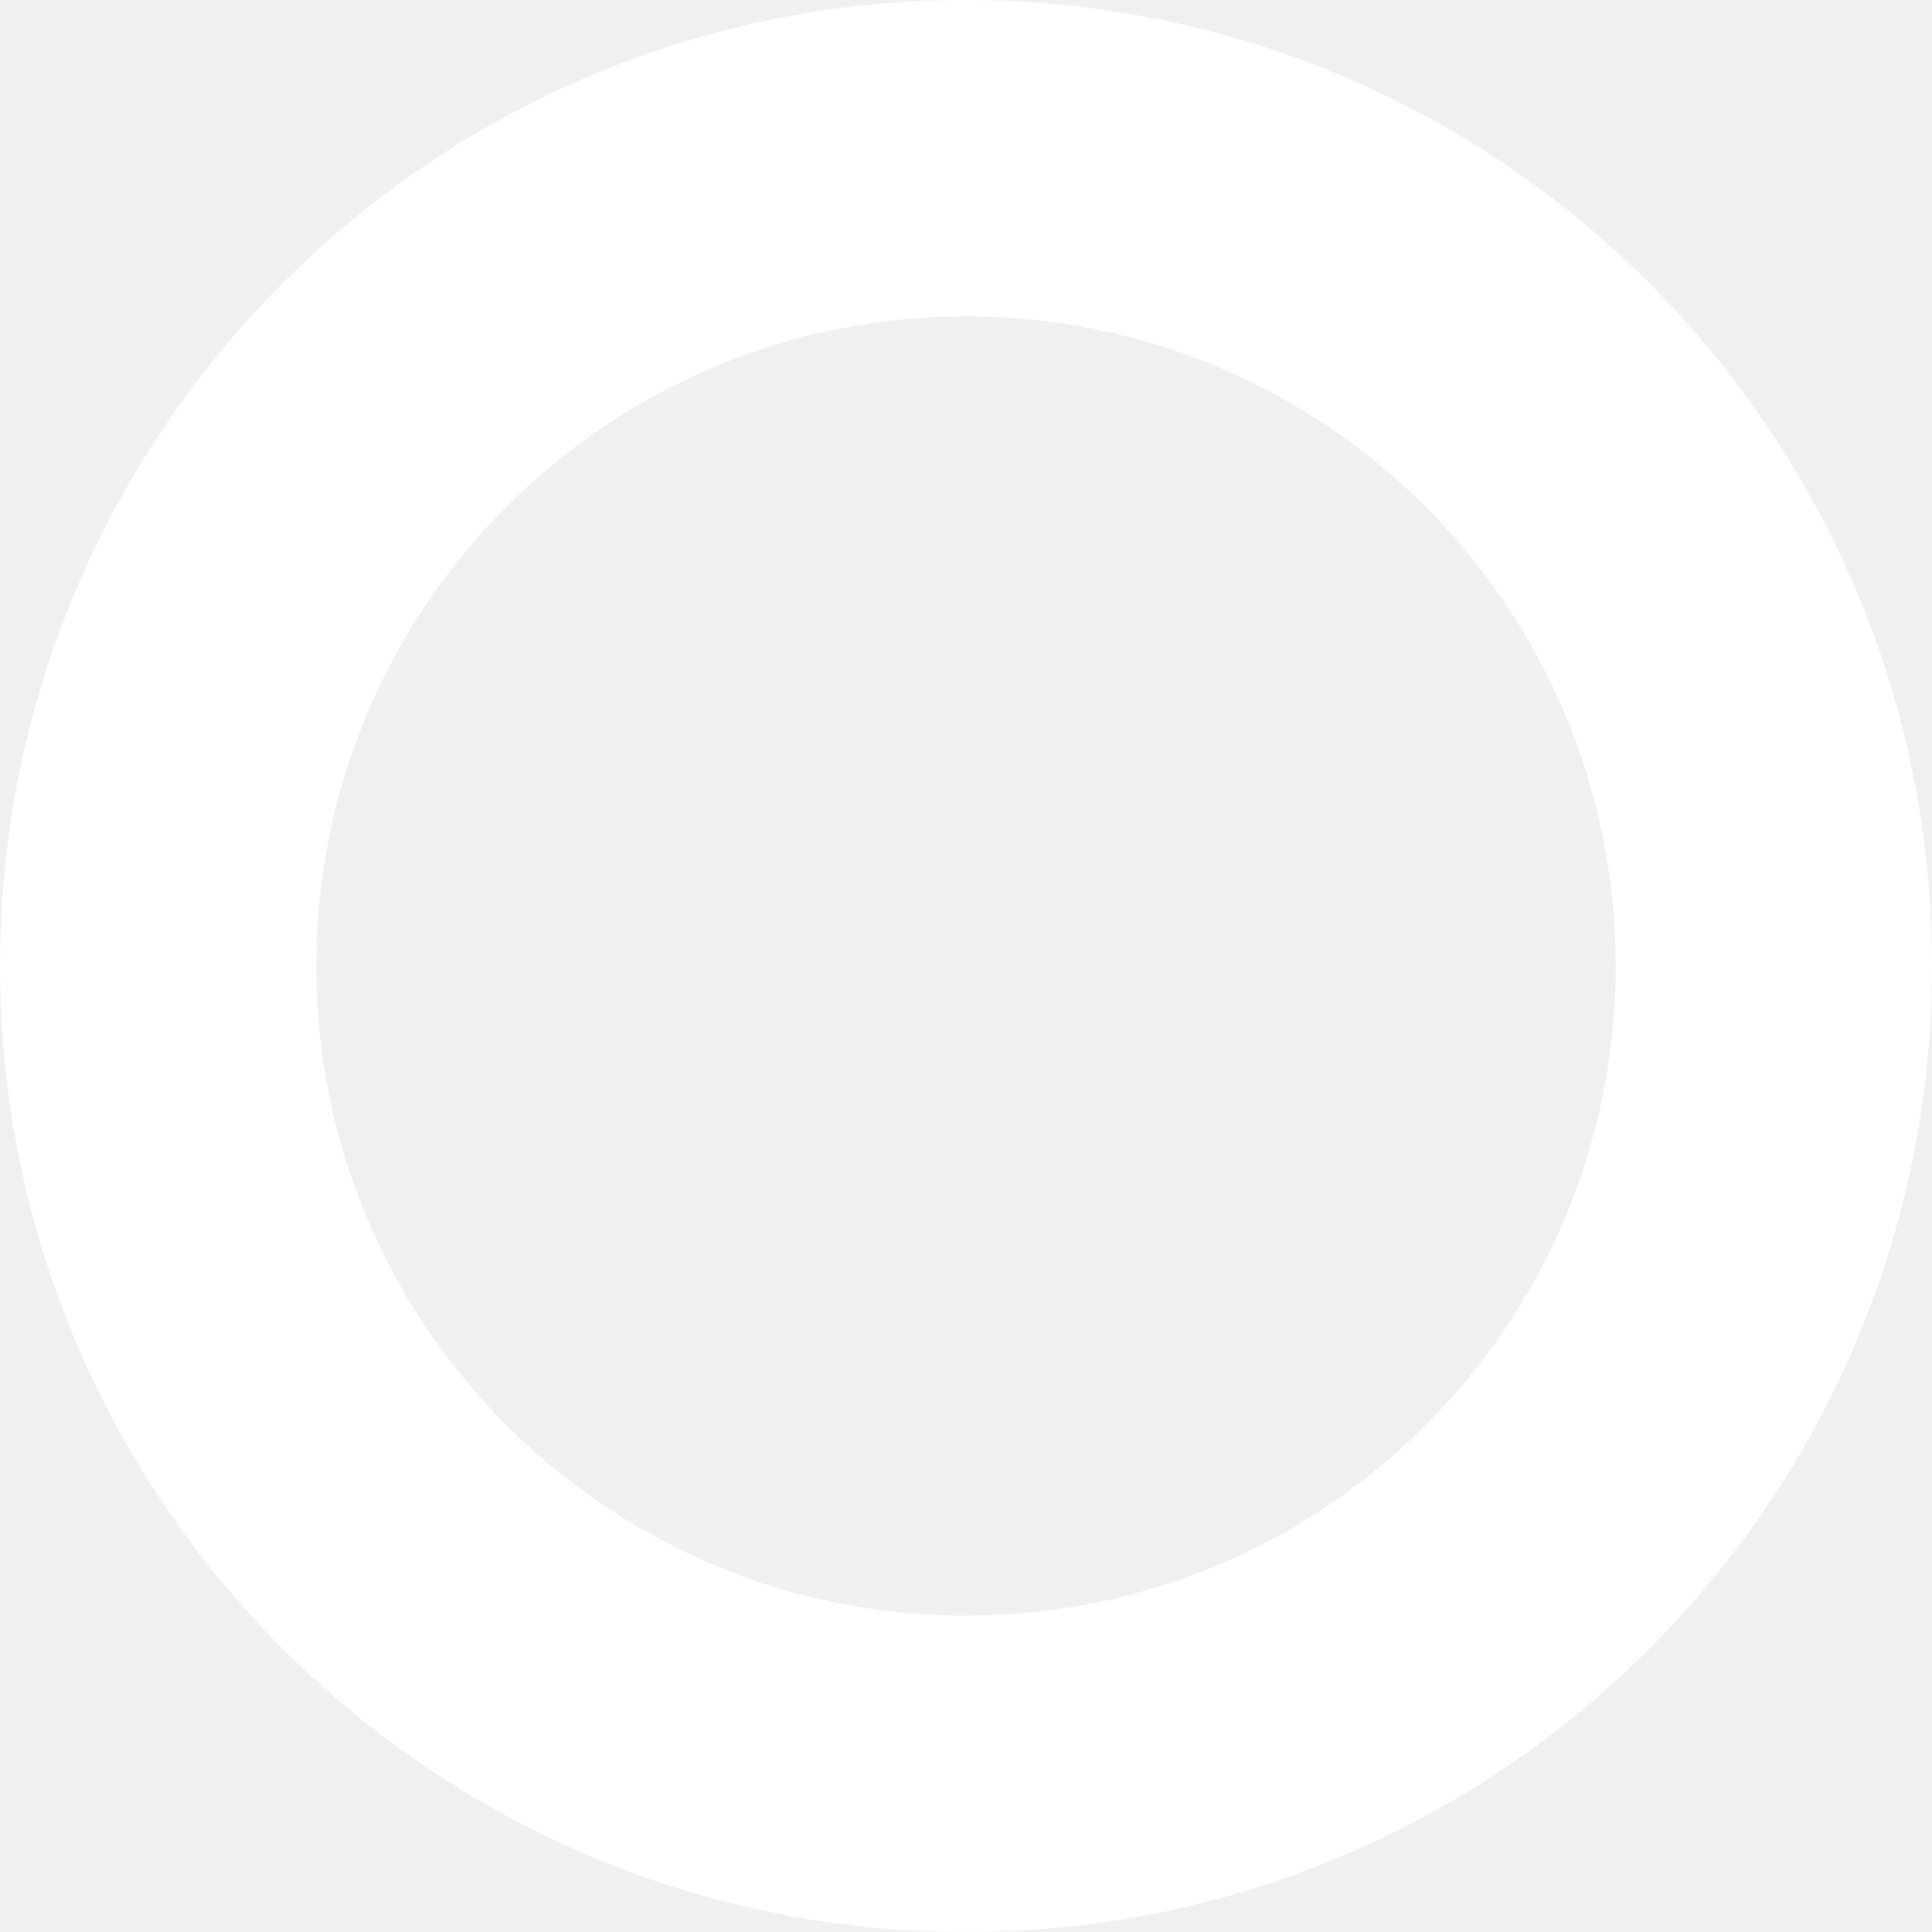
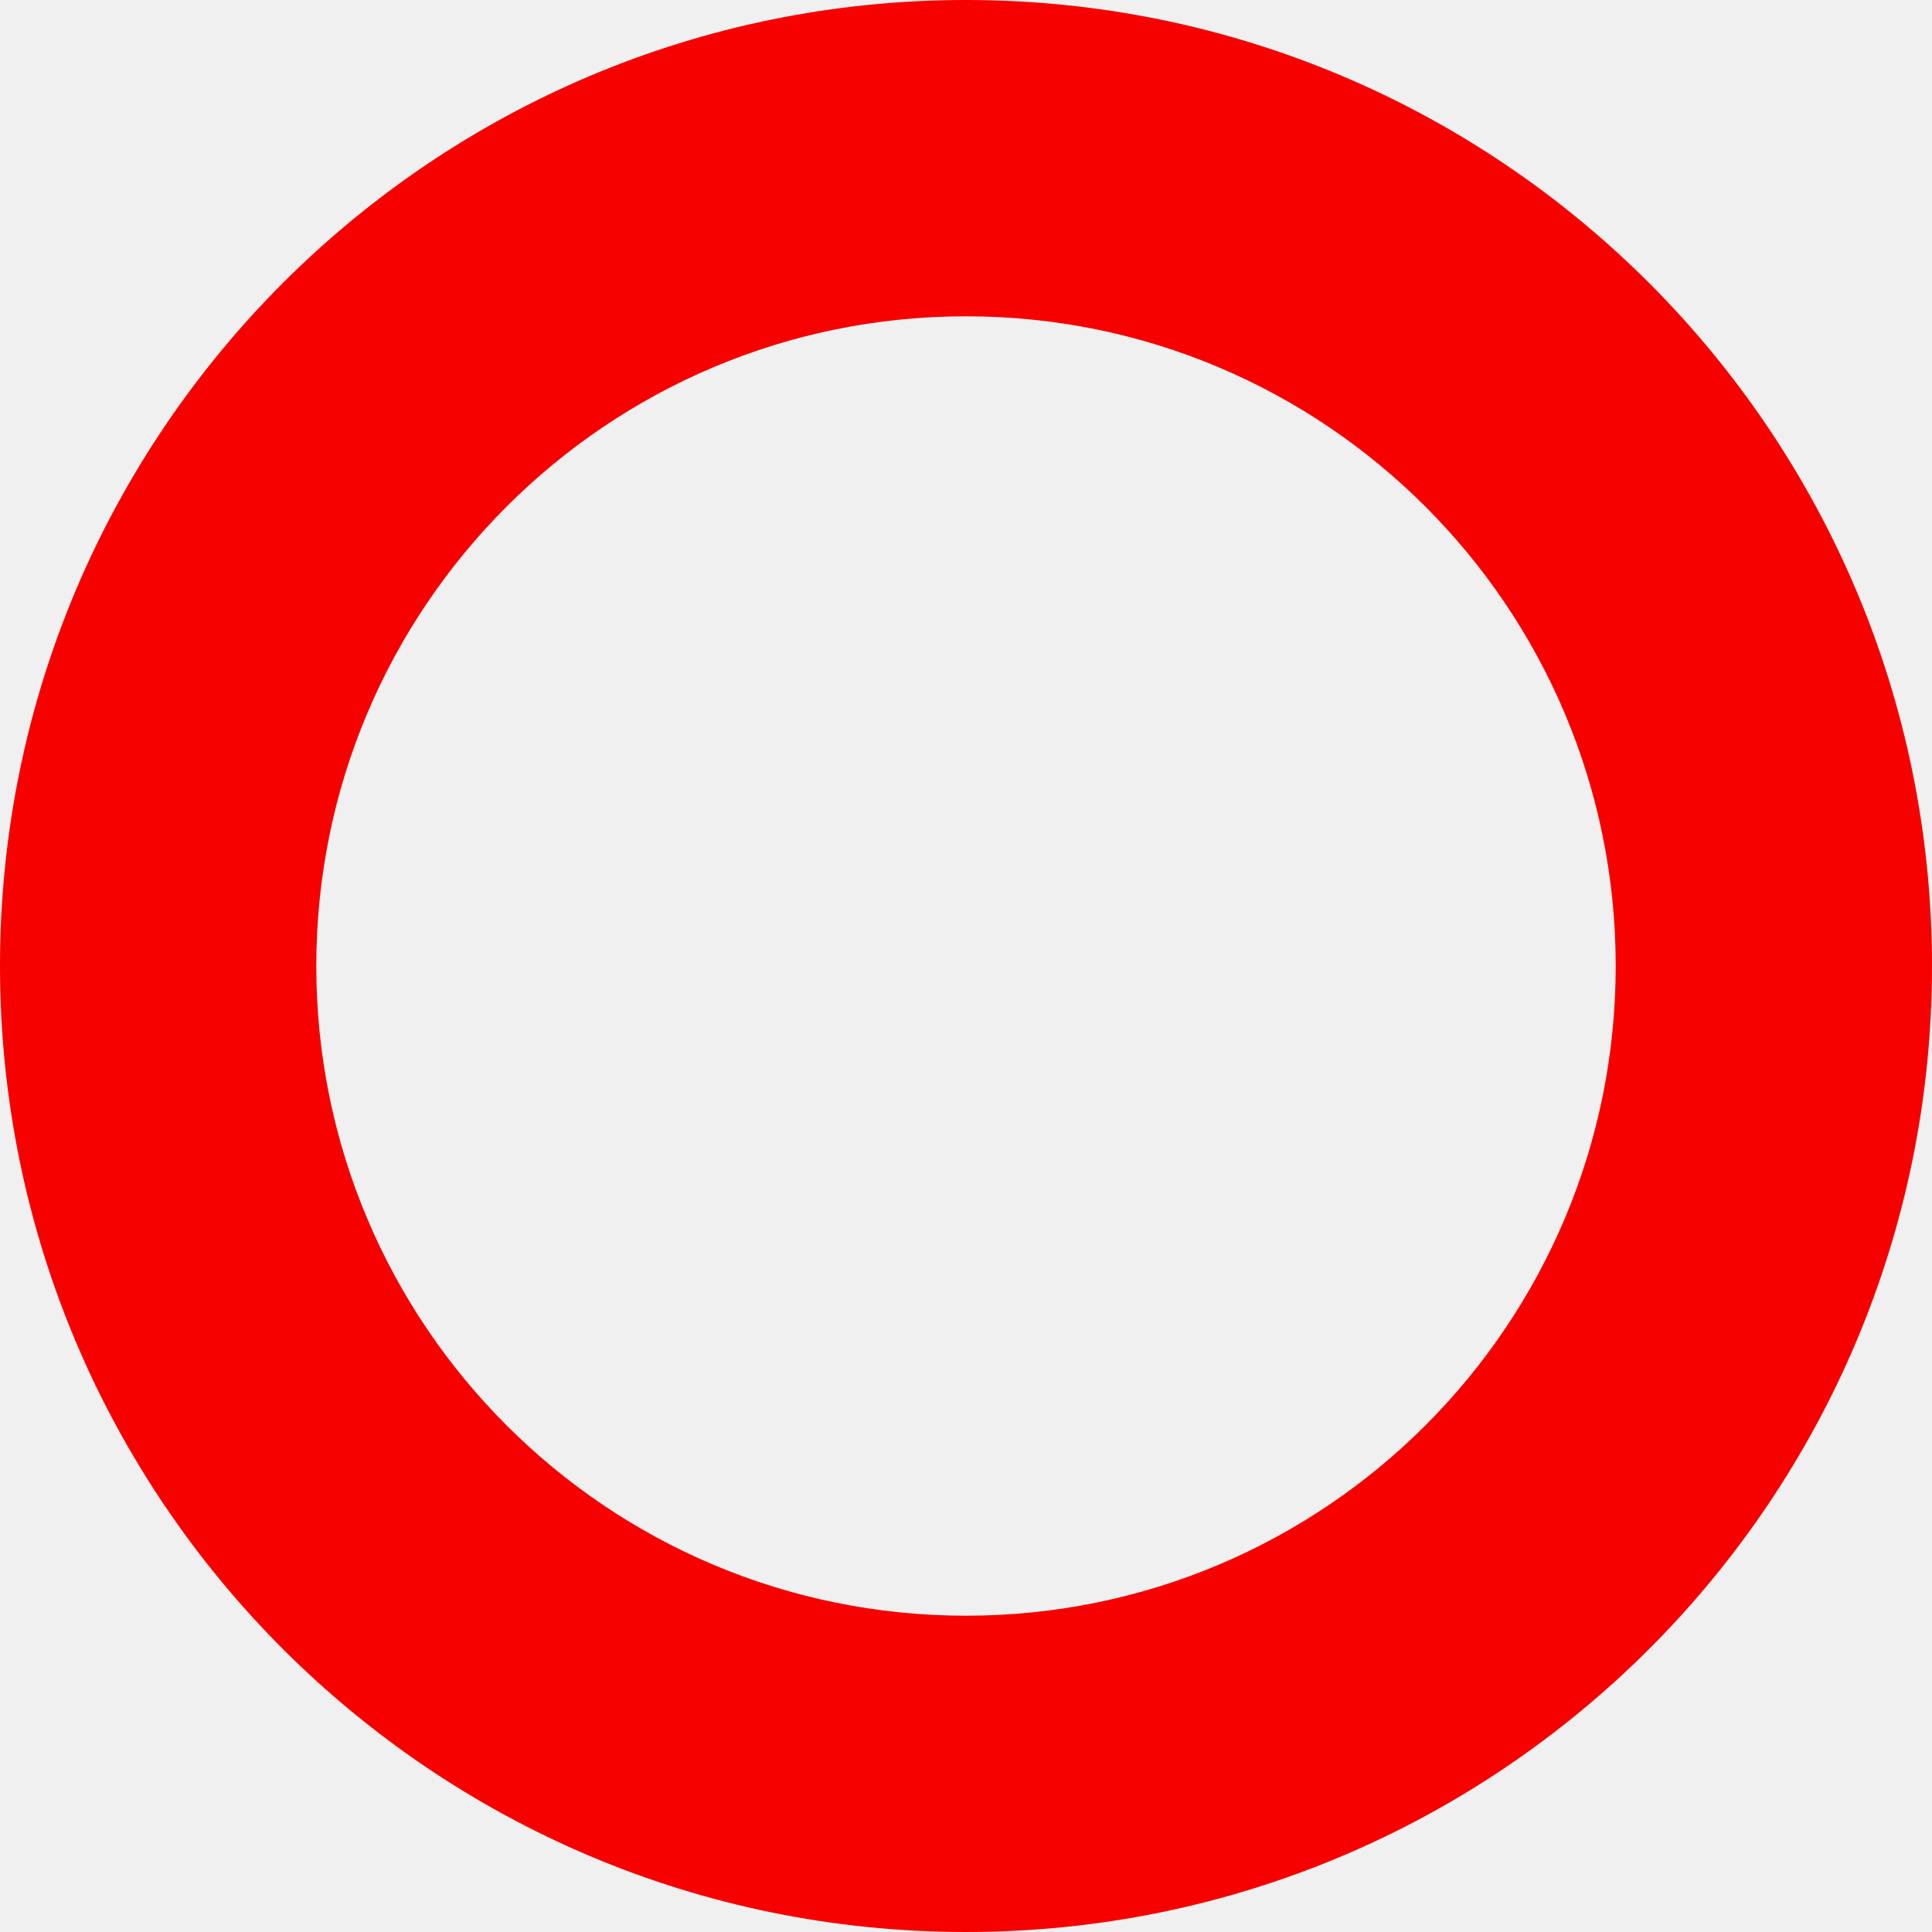
<svg xmlns="http://www.w3.org/2000/svg" width="14" height="14" viewBox="0 0 14 14" fill="none">
-   <path d="M14 7C14 10.866 10.866 14 7 14C3.134 14 0 10.866 0 7C0 3.134 3.134 0 7 0C10.866 0 14 3.134 14 7ZM2.292 7C2.292 9.6 4.4 11.708 7 11.708C9.6 11.708 11.708 9.6 11.708 7C11.708 4.4 9.6 2.292 7 2.292C4.4 2.292 2.292 4.4 2.292 7Z" fill="white" />
+   <path d="M14 7C14 10.866 10.866 14 7 14C3.134 14 0 10.866 0 7C0 3.134 3.134 0 7 0C10.866 0 14 3.134 14 7ZM2.292 7C2.292 9.6 4.4 11.708 7 11.708C9.6 11.708 11.708 9.6 11.708 7C11.708 4.4 9.6 2.292 7 2.292C4.4 2.292 2.292 4.4 2.292 7Z" fill="#F70000" />
</svg>
